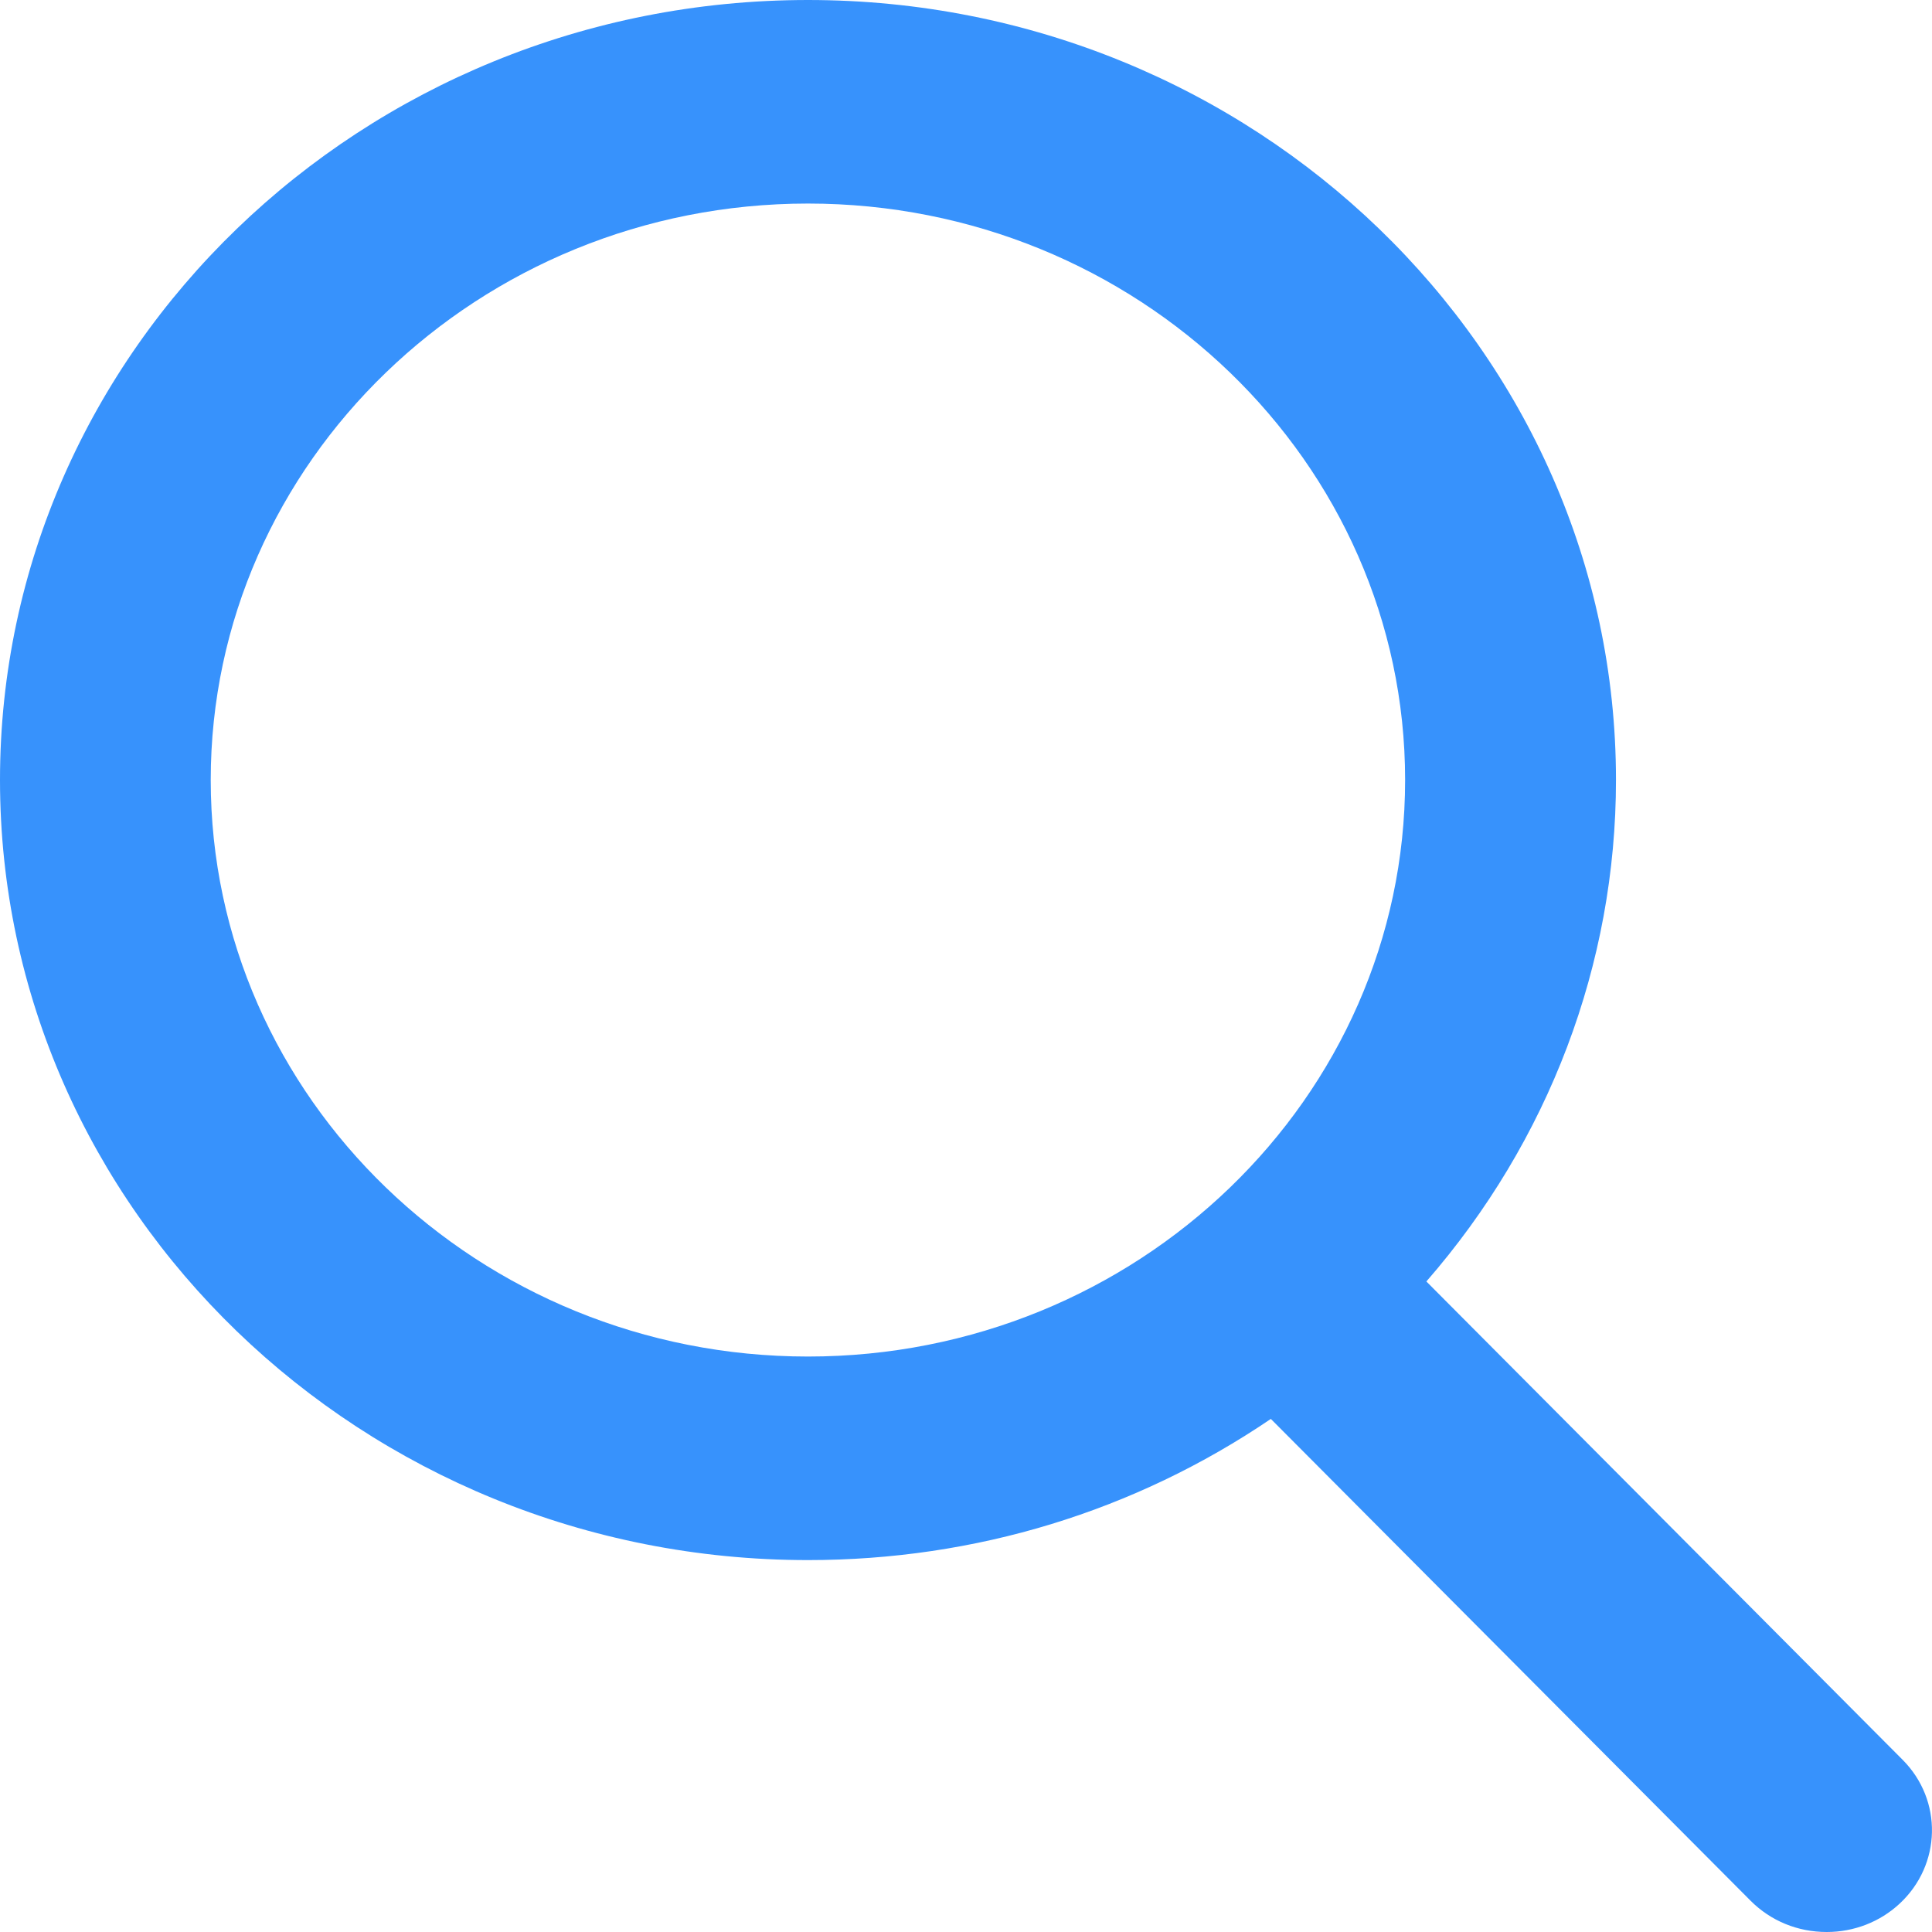
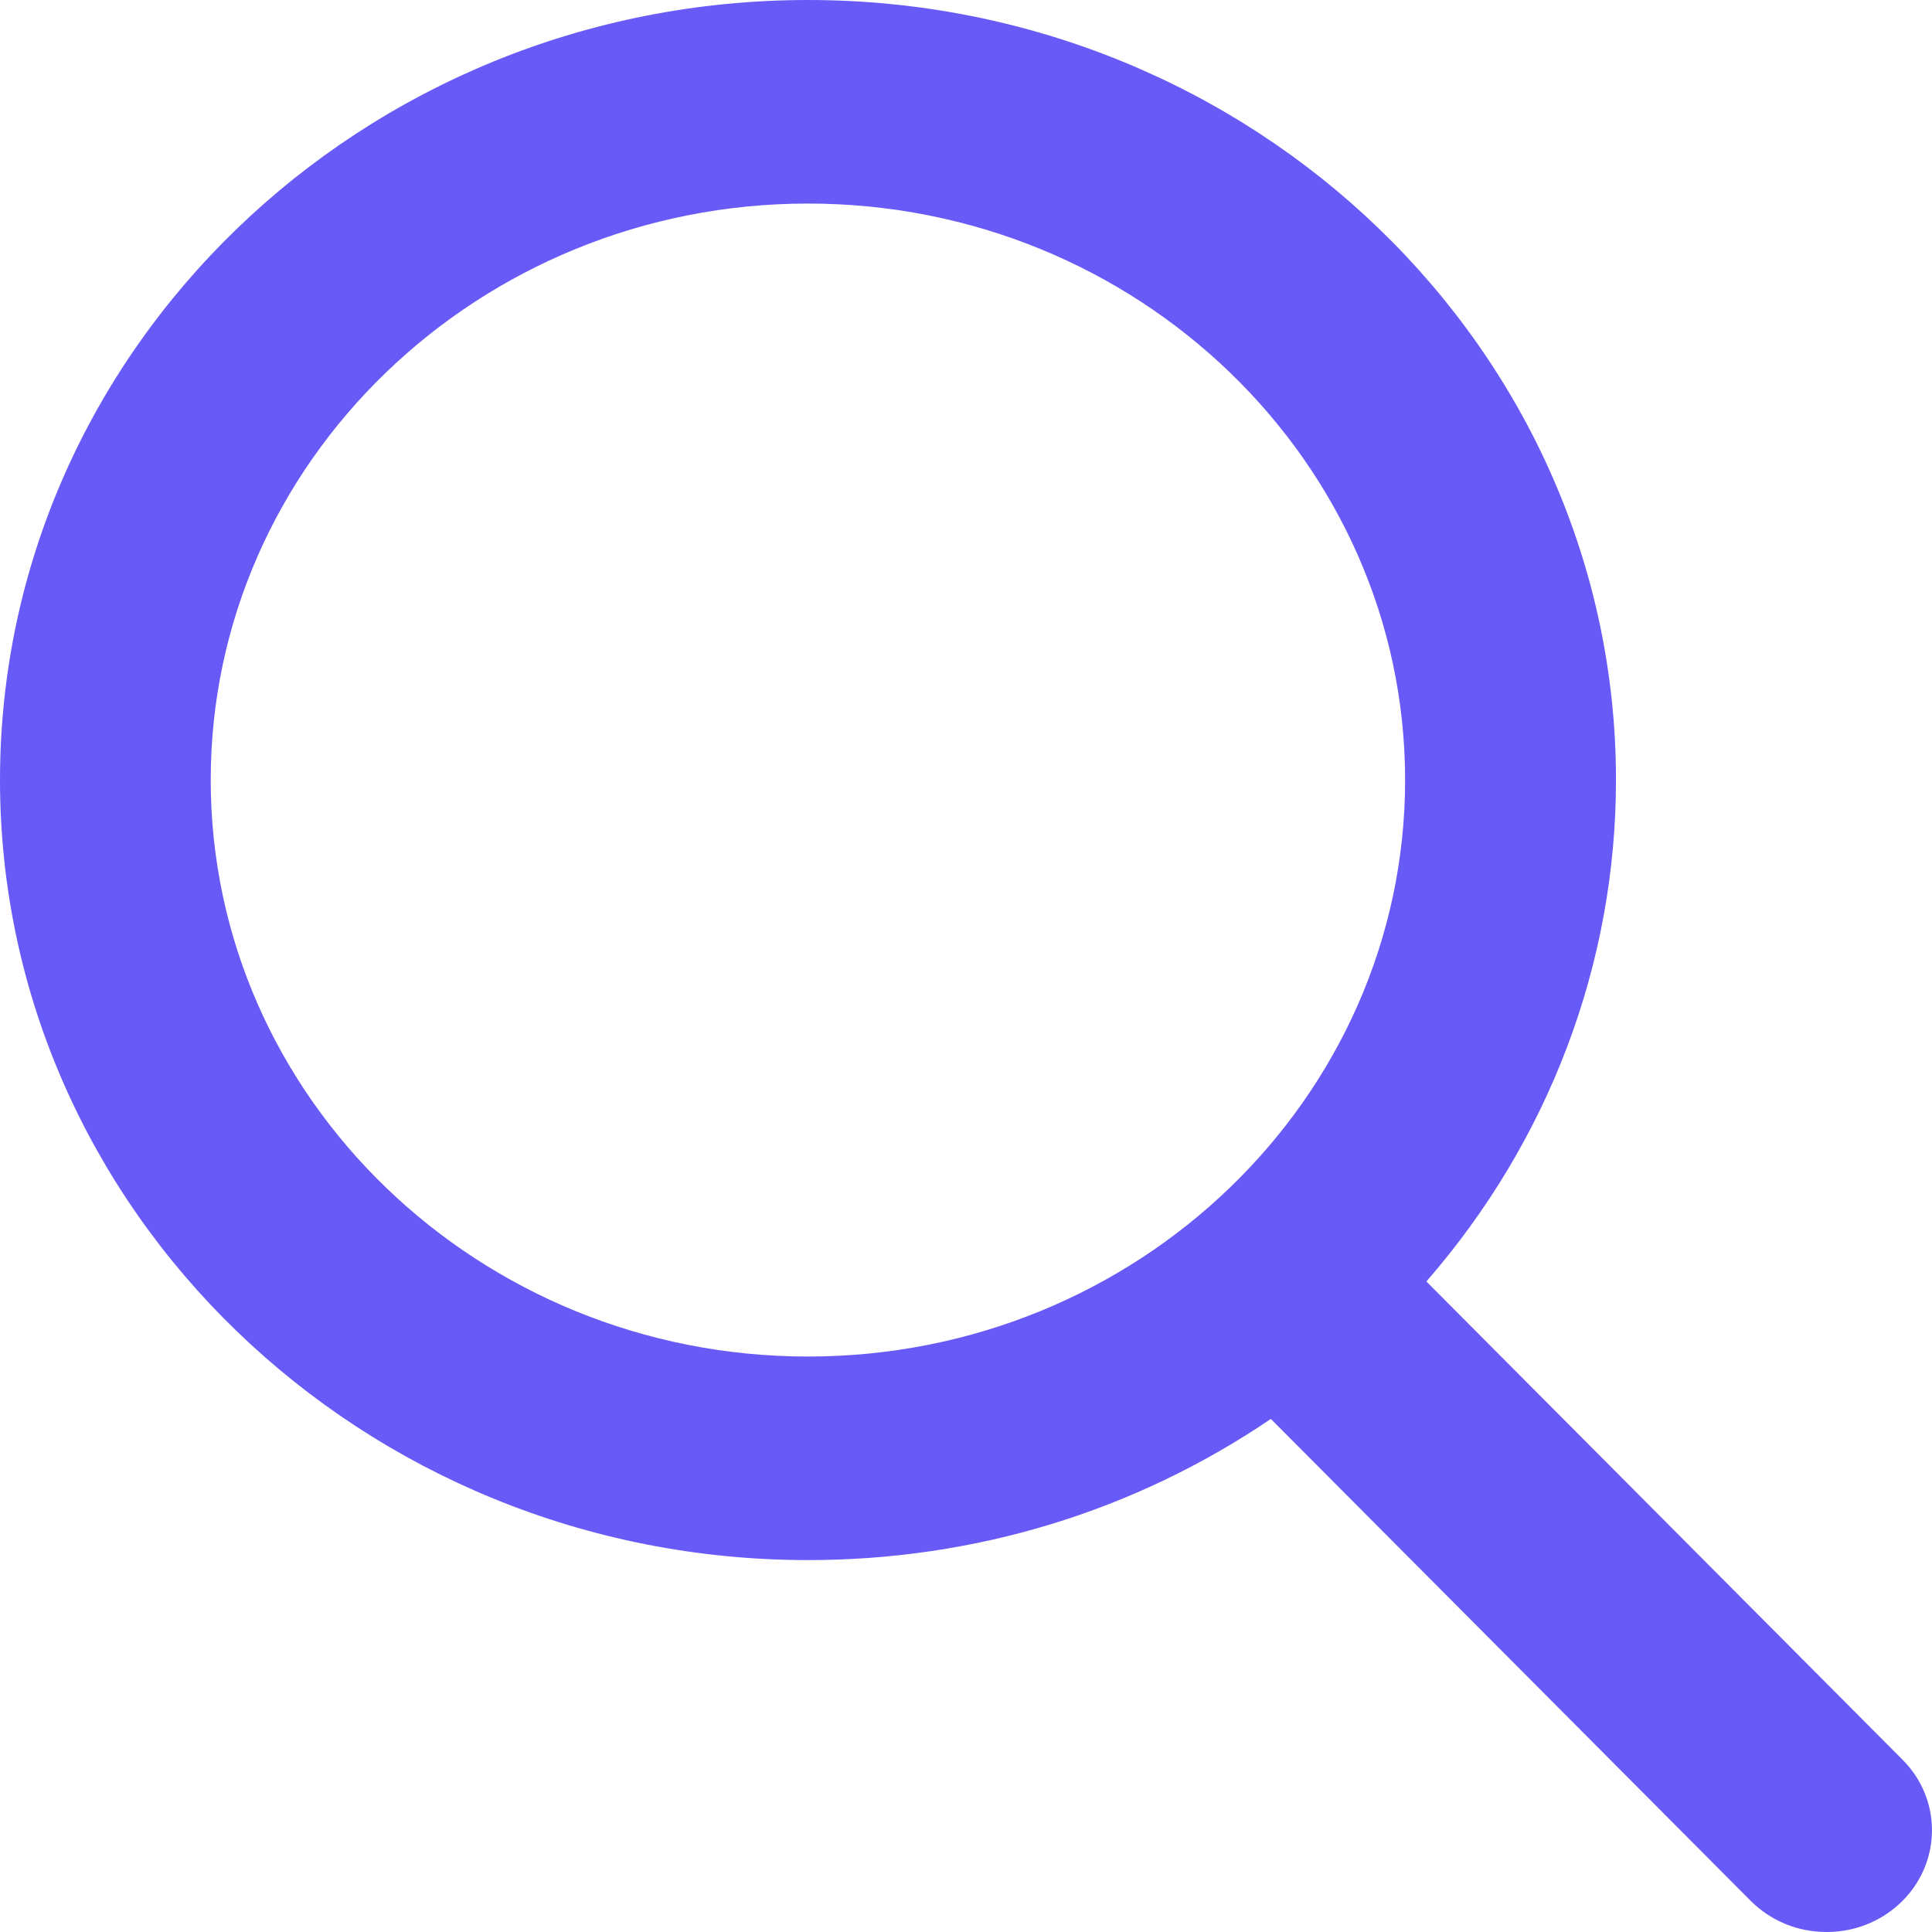
<svg xmlns="http://www.w3.org/2000/svg" width="14" height="14" viewBox="0 0 14 14" fill="none">
-   <path d="M13.787 12.752L10.336 9.286C11.223 8.268 11.71 6.986 11.71 5.652C11.71 2.536 9.083 0 5.855 0C2.626 0 0 2.536 0 5.652C0 8.769 2.626 11.305 5.855 11.305C7.067 11.305 8.222 10.952 9.209 10.282L12.686 13.774C12.832 13.92 13.027 14 13.237 14C13.435 14 13.623 13.927 13.766 13.794C14.069 13.512 14.079 13.045 13.787 12.752ZM5.855 1.475C8.241 1.475 10.182 3.349 10.182 5.652C10.182 7.956 8.241 9.83 5.855 9.83C3.469 9.83 1.527 7.956 1.527 5.652C1.527 3.349 3.469 1.475 5.855 1.475Z" fill="#3792FC" />
+   <path d="M13.787 12.752L10.336 9.286C11.223 8.268 11.71 6.986 11.71 5.652C11.71 2.536 9.083 0 5.855 0C2.626 0 0 2.536 0 5.652C0 8.769 2.626 11.305 5.855 11.305C7.067 11.305 8.222 10.952 9.209 10.282L12.686 13.774C12.832 13.92 13.027 14 13.237 14C13.435 14 13.623 13.927 13.766 13.794C14.069 13.512 14.079 13.045 13.787 12.752ZM5.855 1.475C8.241 1.475 10.182 3.349 10.182 5.652C10.182 7.956 8.241 9.83 5.855 9.83C3.469 9.83 1.527 7.956 1.527 5.652C1.527 3.349 3.469 1.475 5.855 1.475Z" fill="#675AF6" />
</svg>
